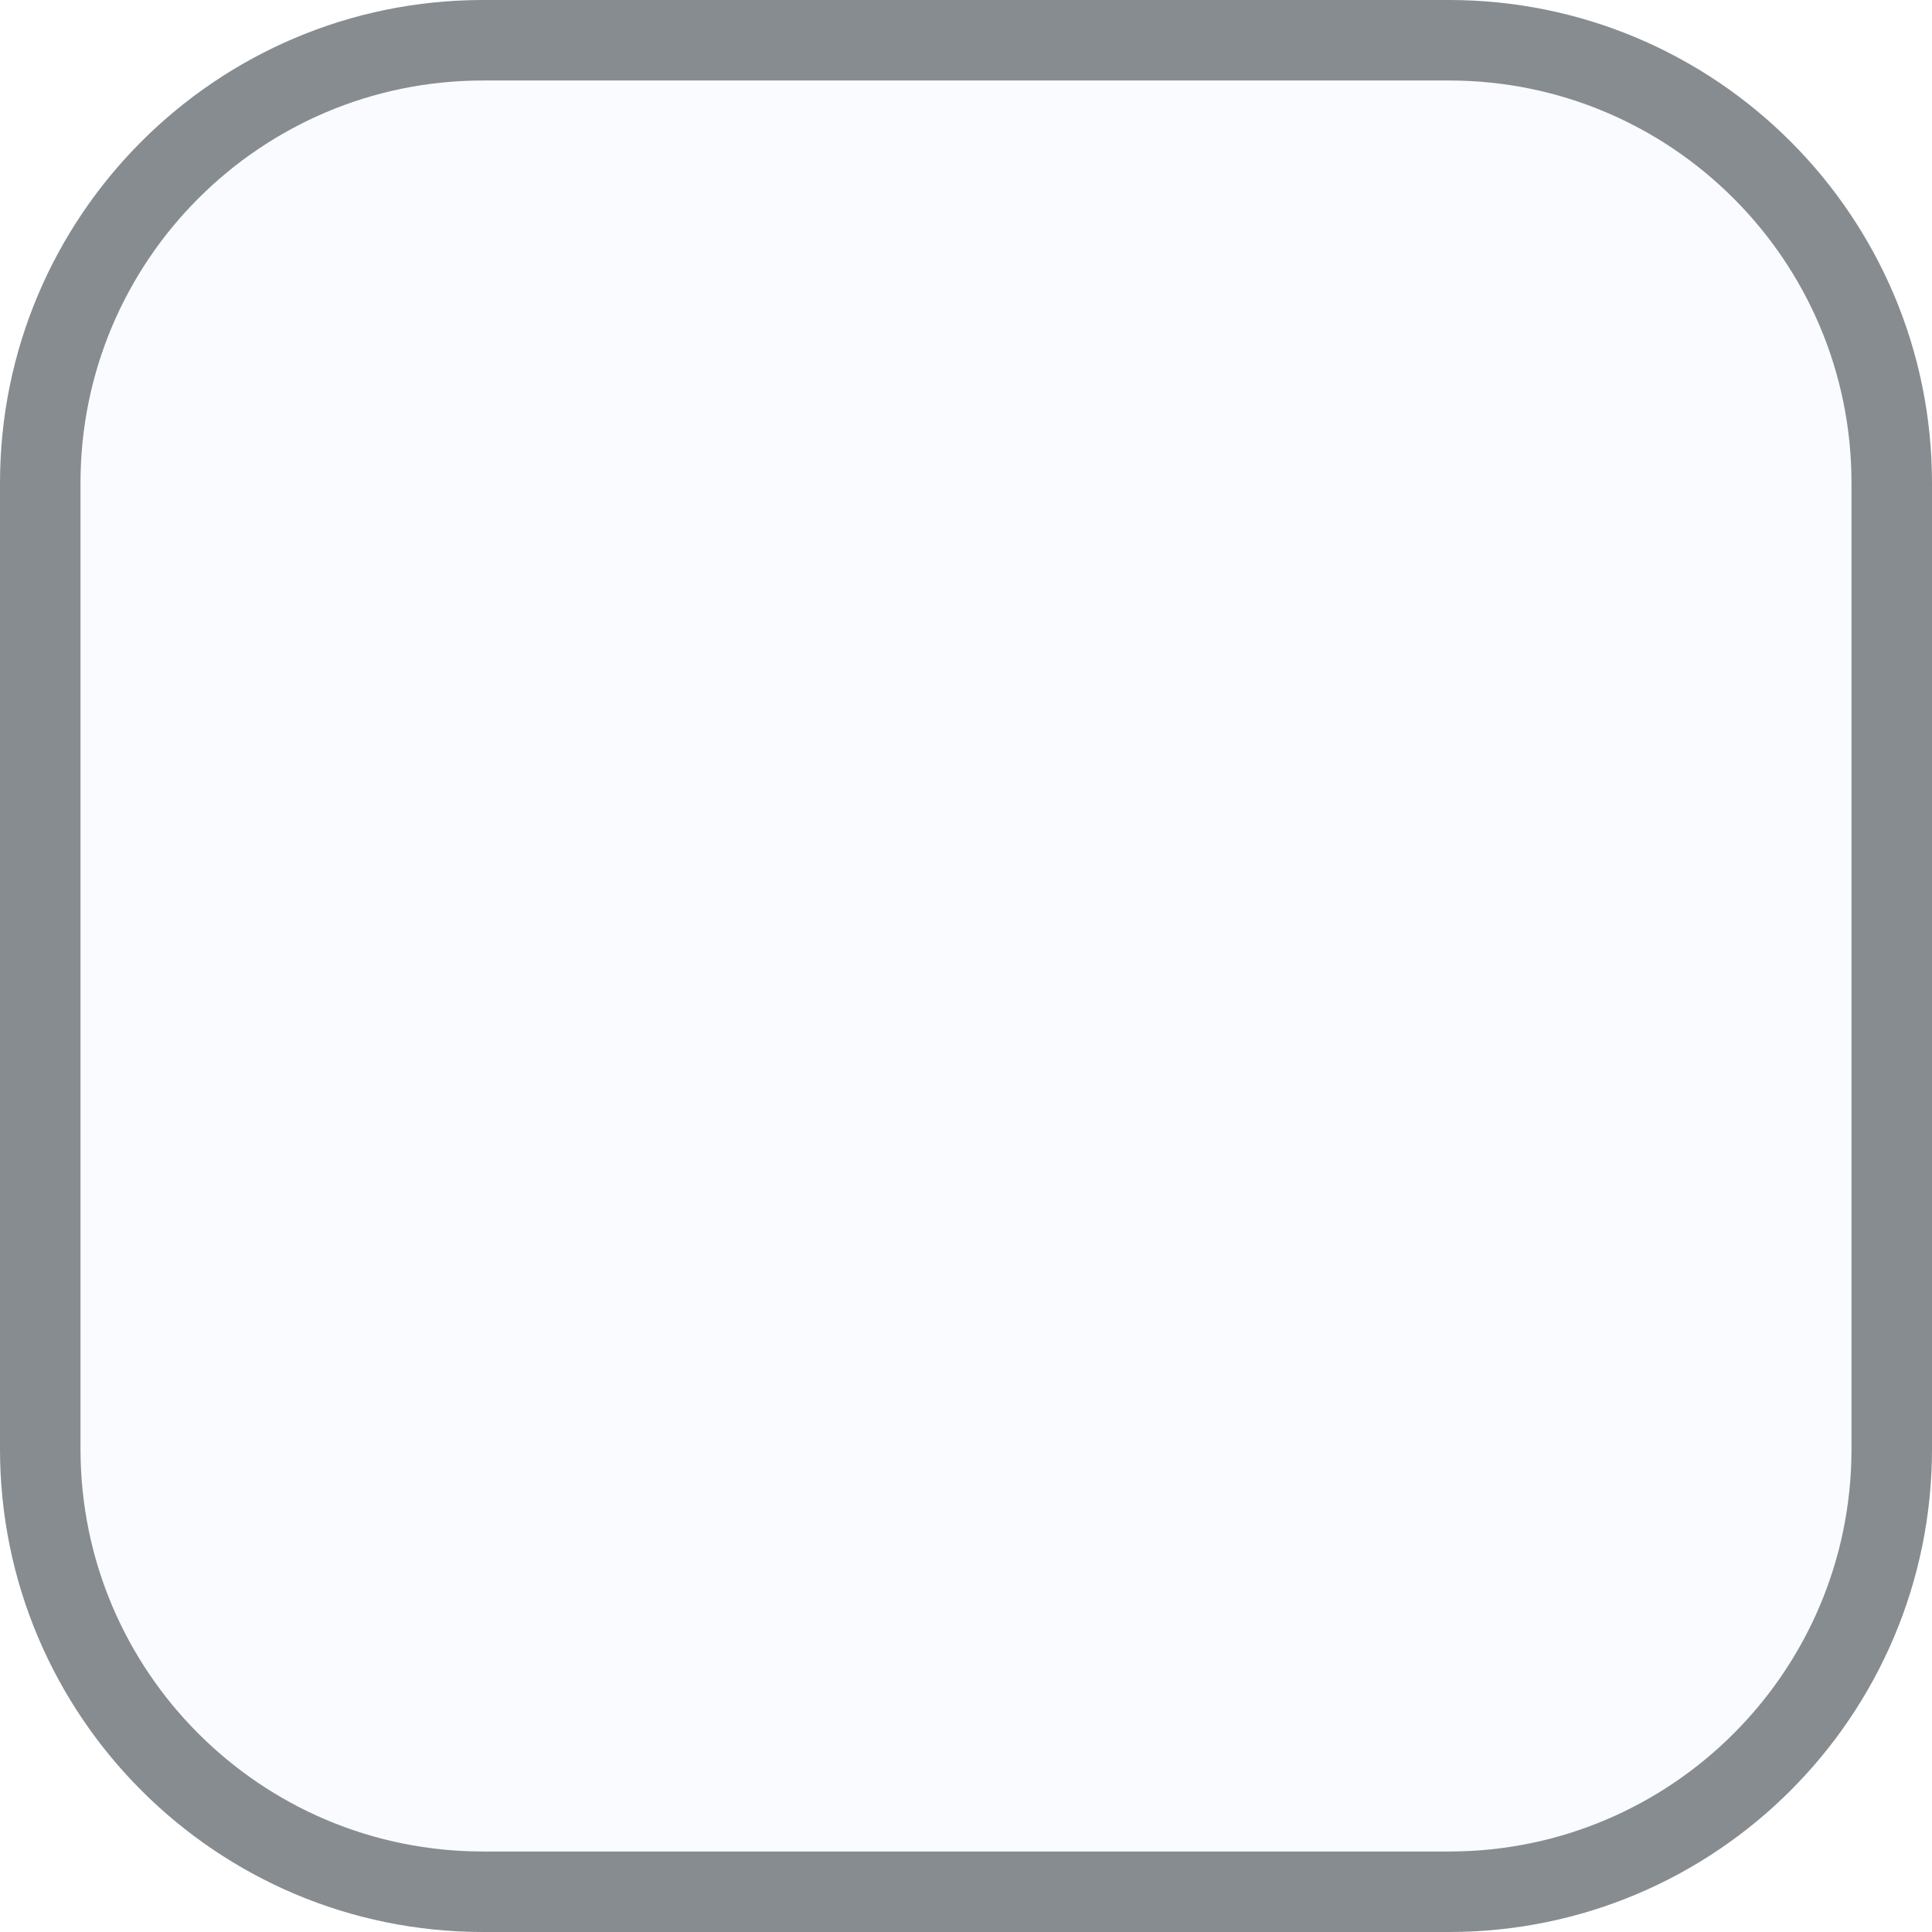
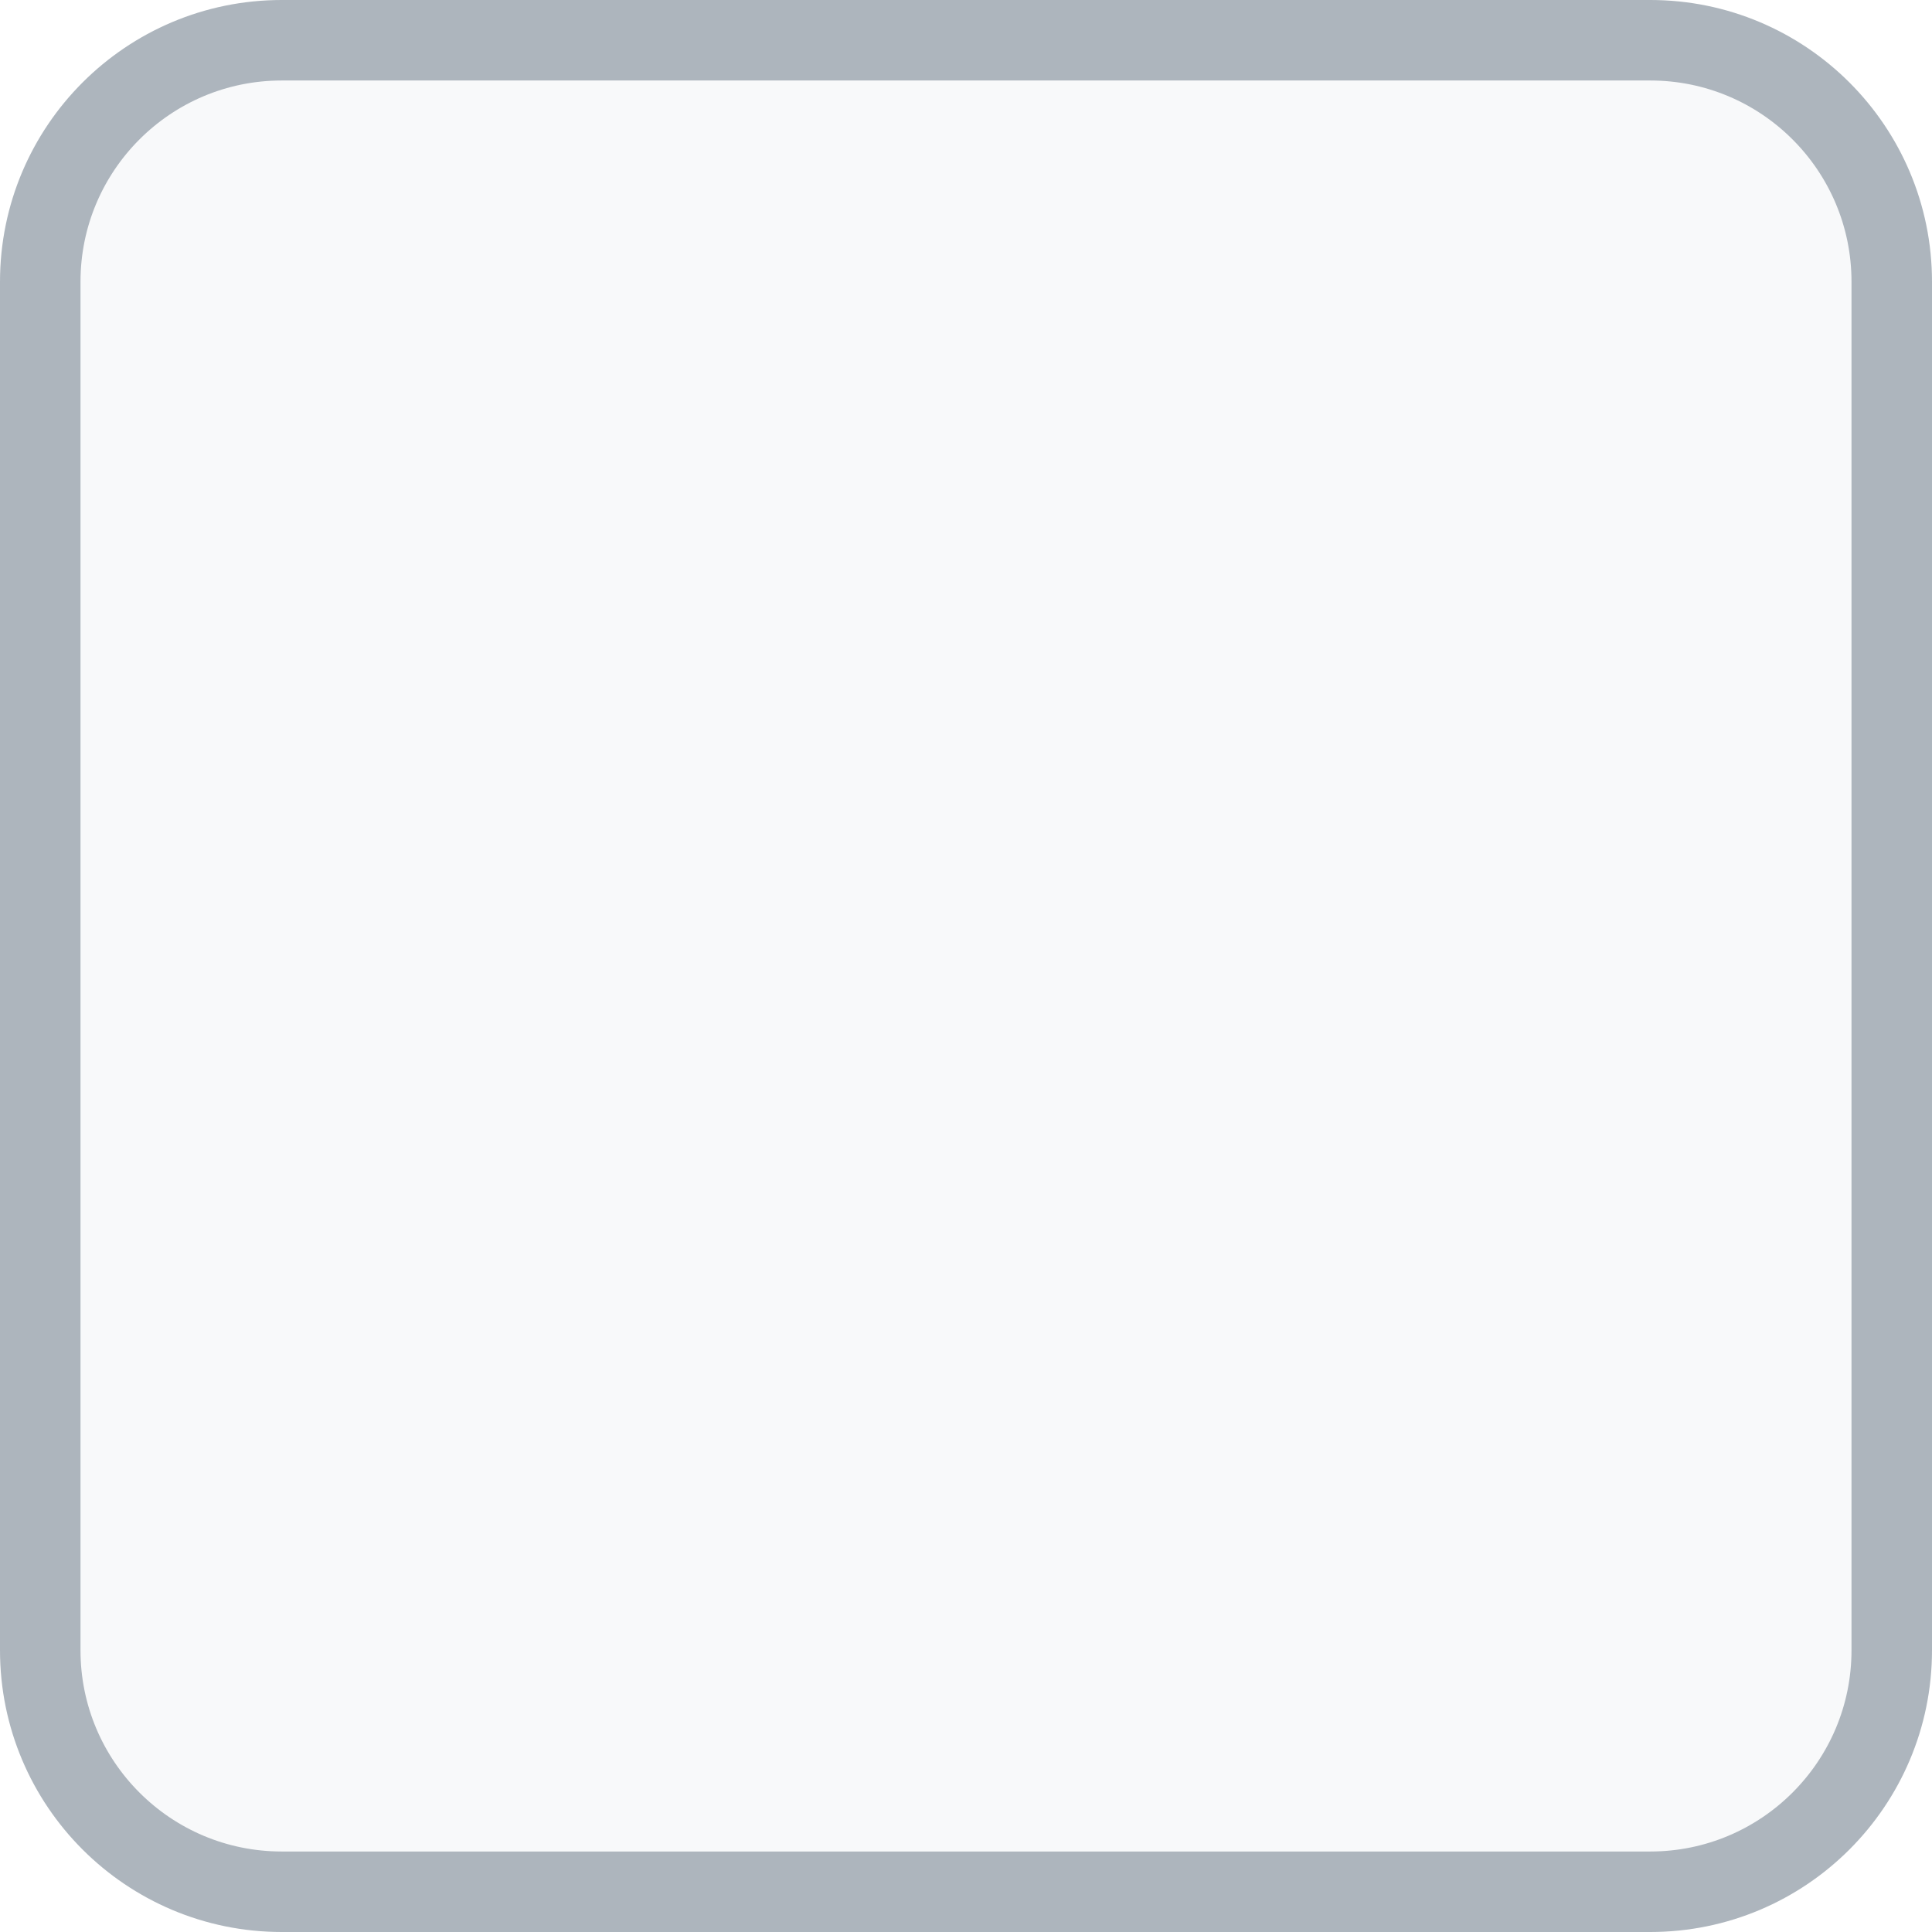
<svg xmlns="http://www.w3.org/2000/svg" width="20px" height="20px" viewBox="0 0 24 24">
-   <rect fill="#f9fbff" stroke-width="1" stroke="#868c8f" x="0.5" y="0.5" width="23" height="23" rx="5.5" />
+   <rect fill="#f8f9fa" stroke-width="1" stroke="#adb5bd" x="0.5" y="0.5" width="23" height="23" rx="3" />
</svg>
